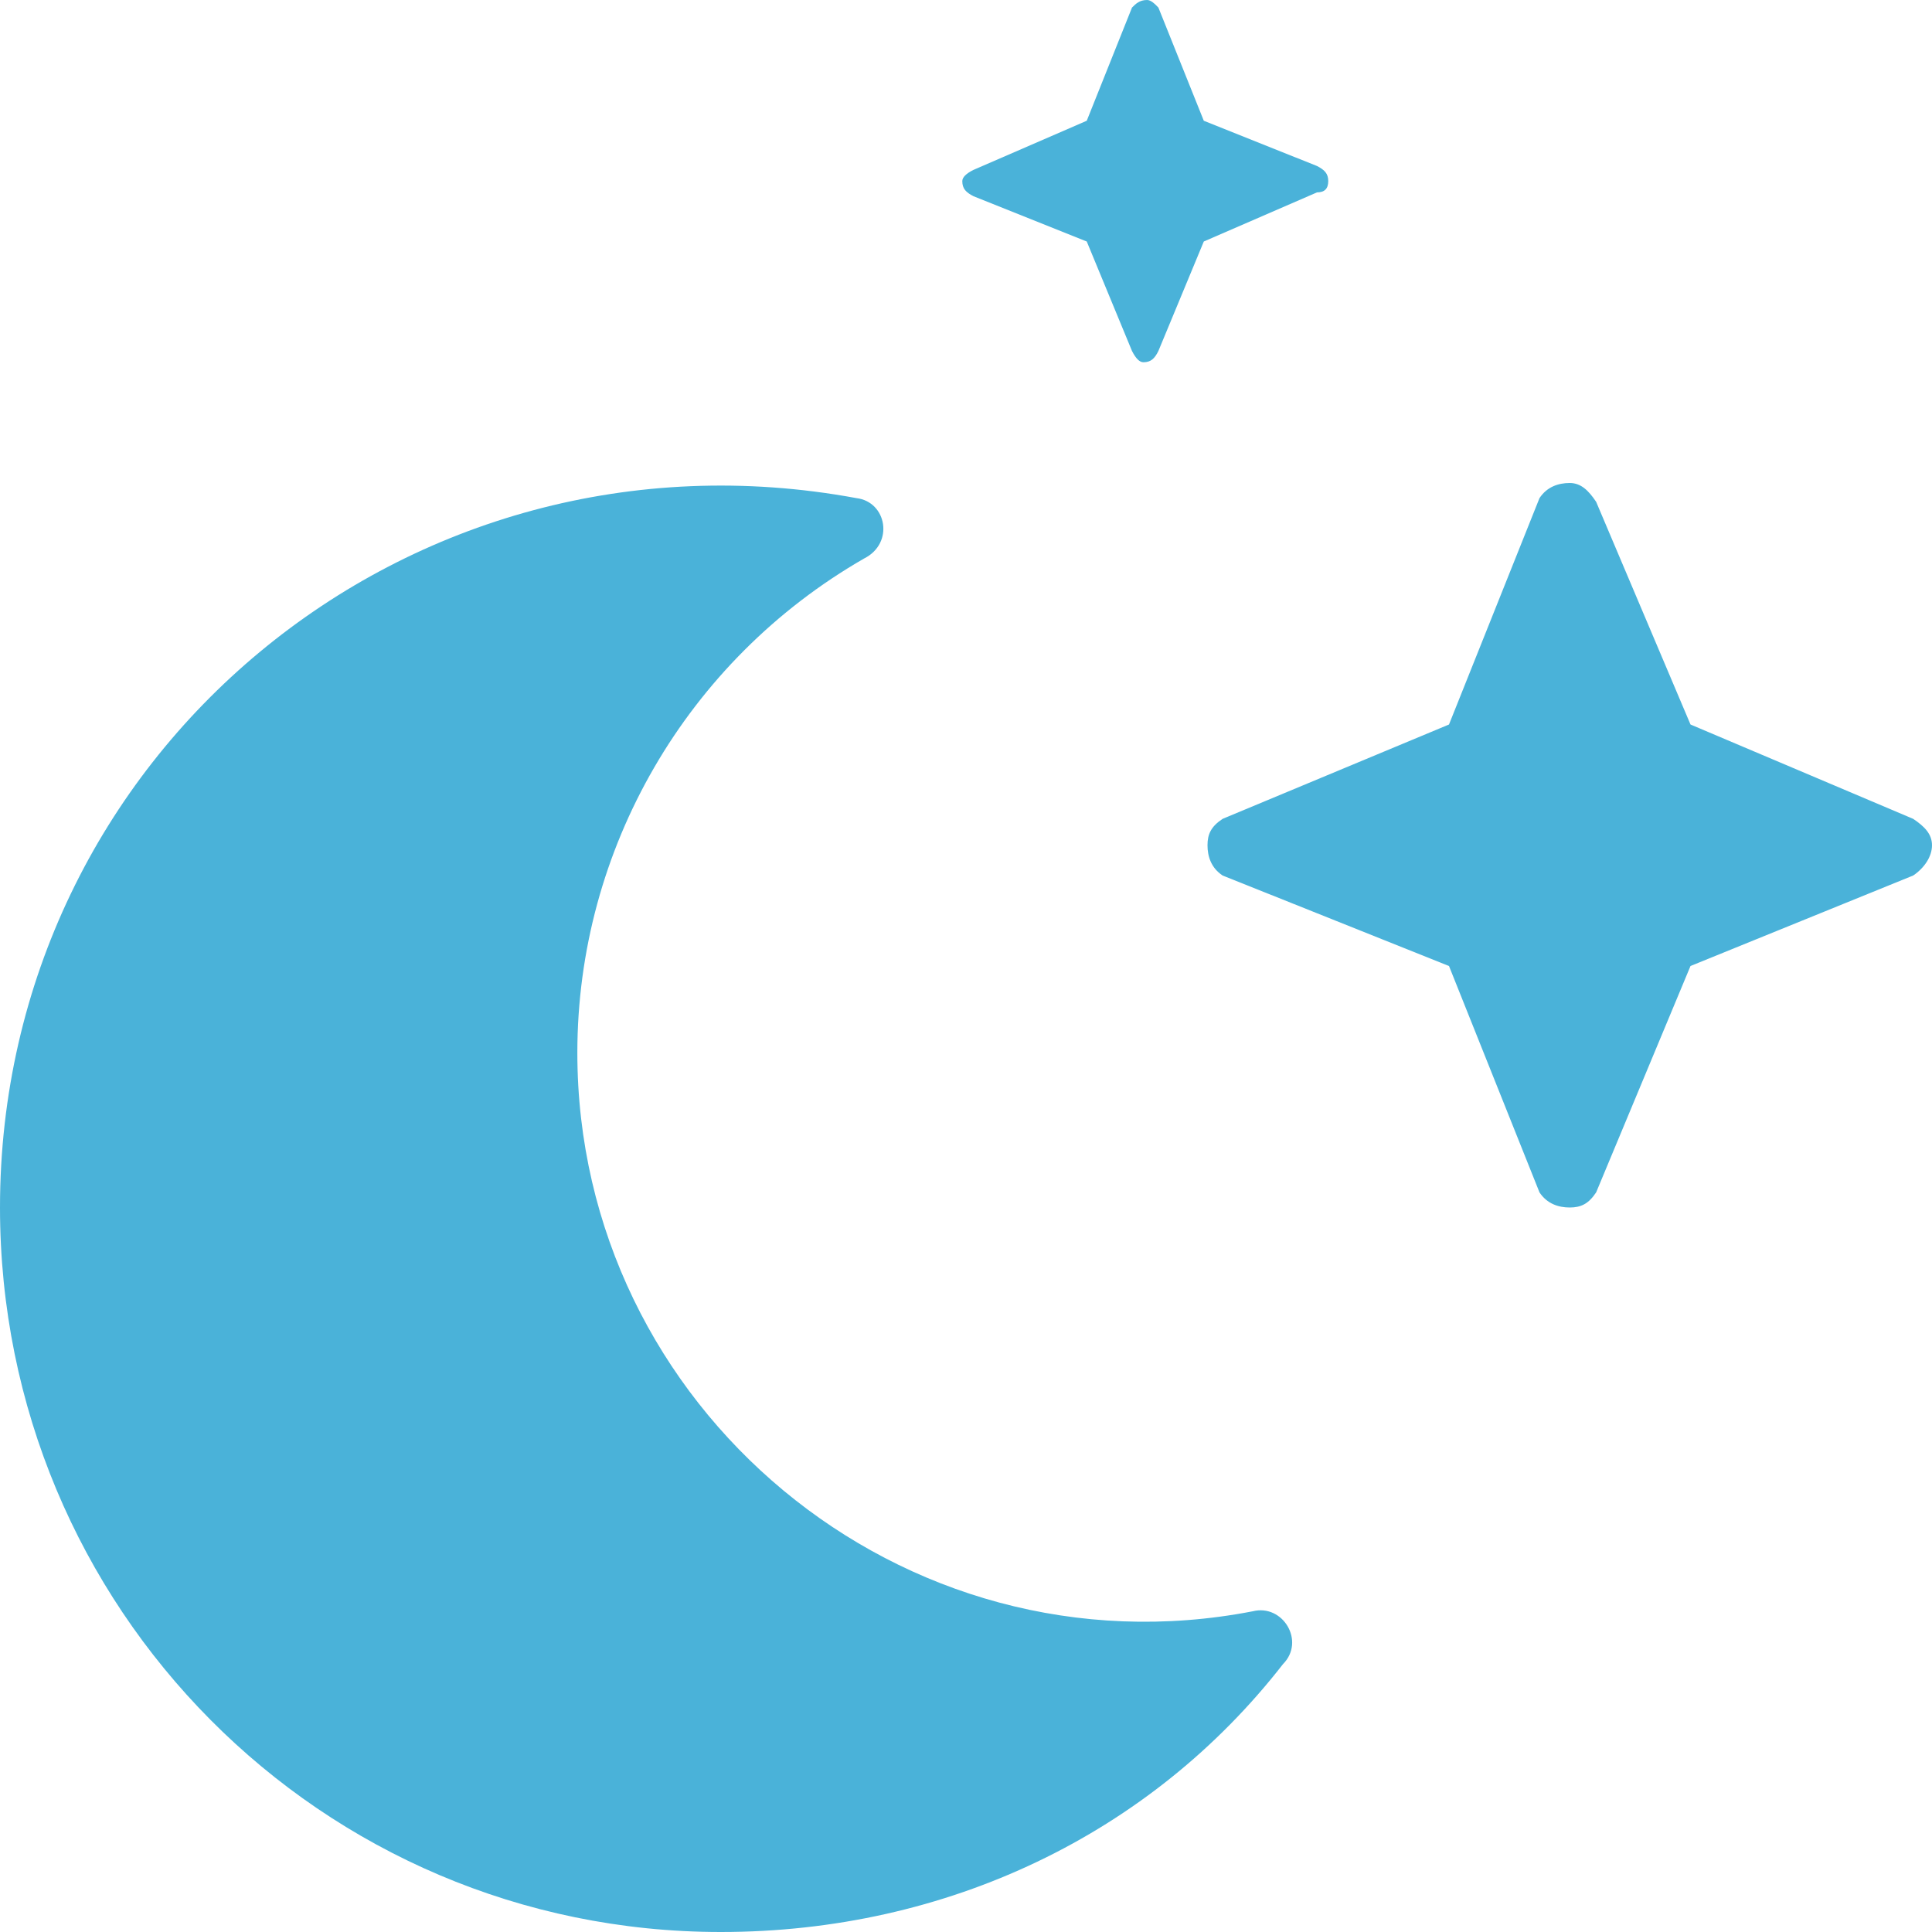
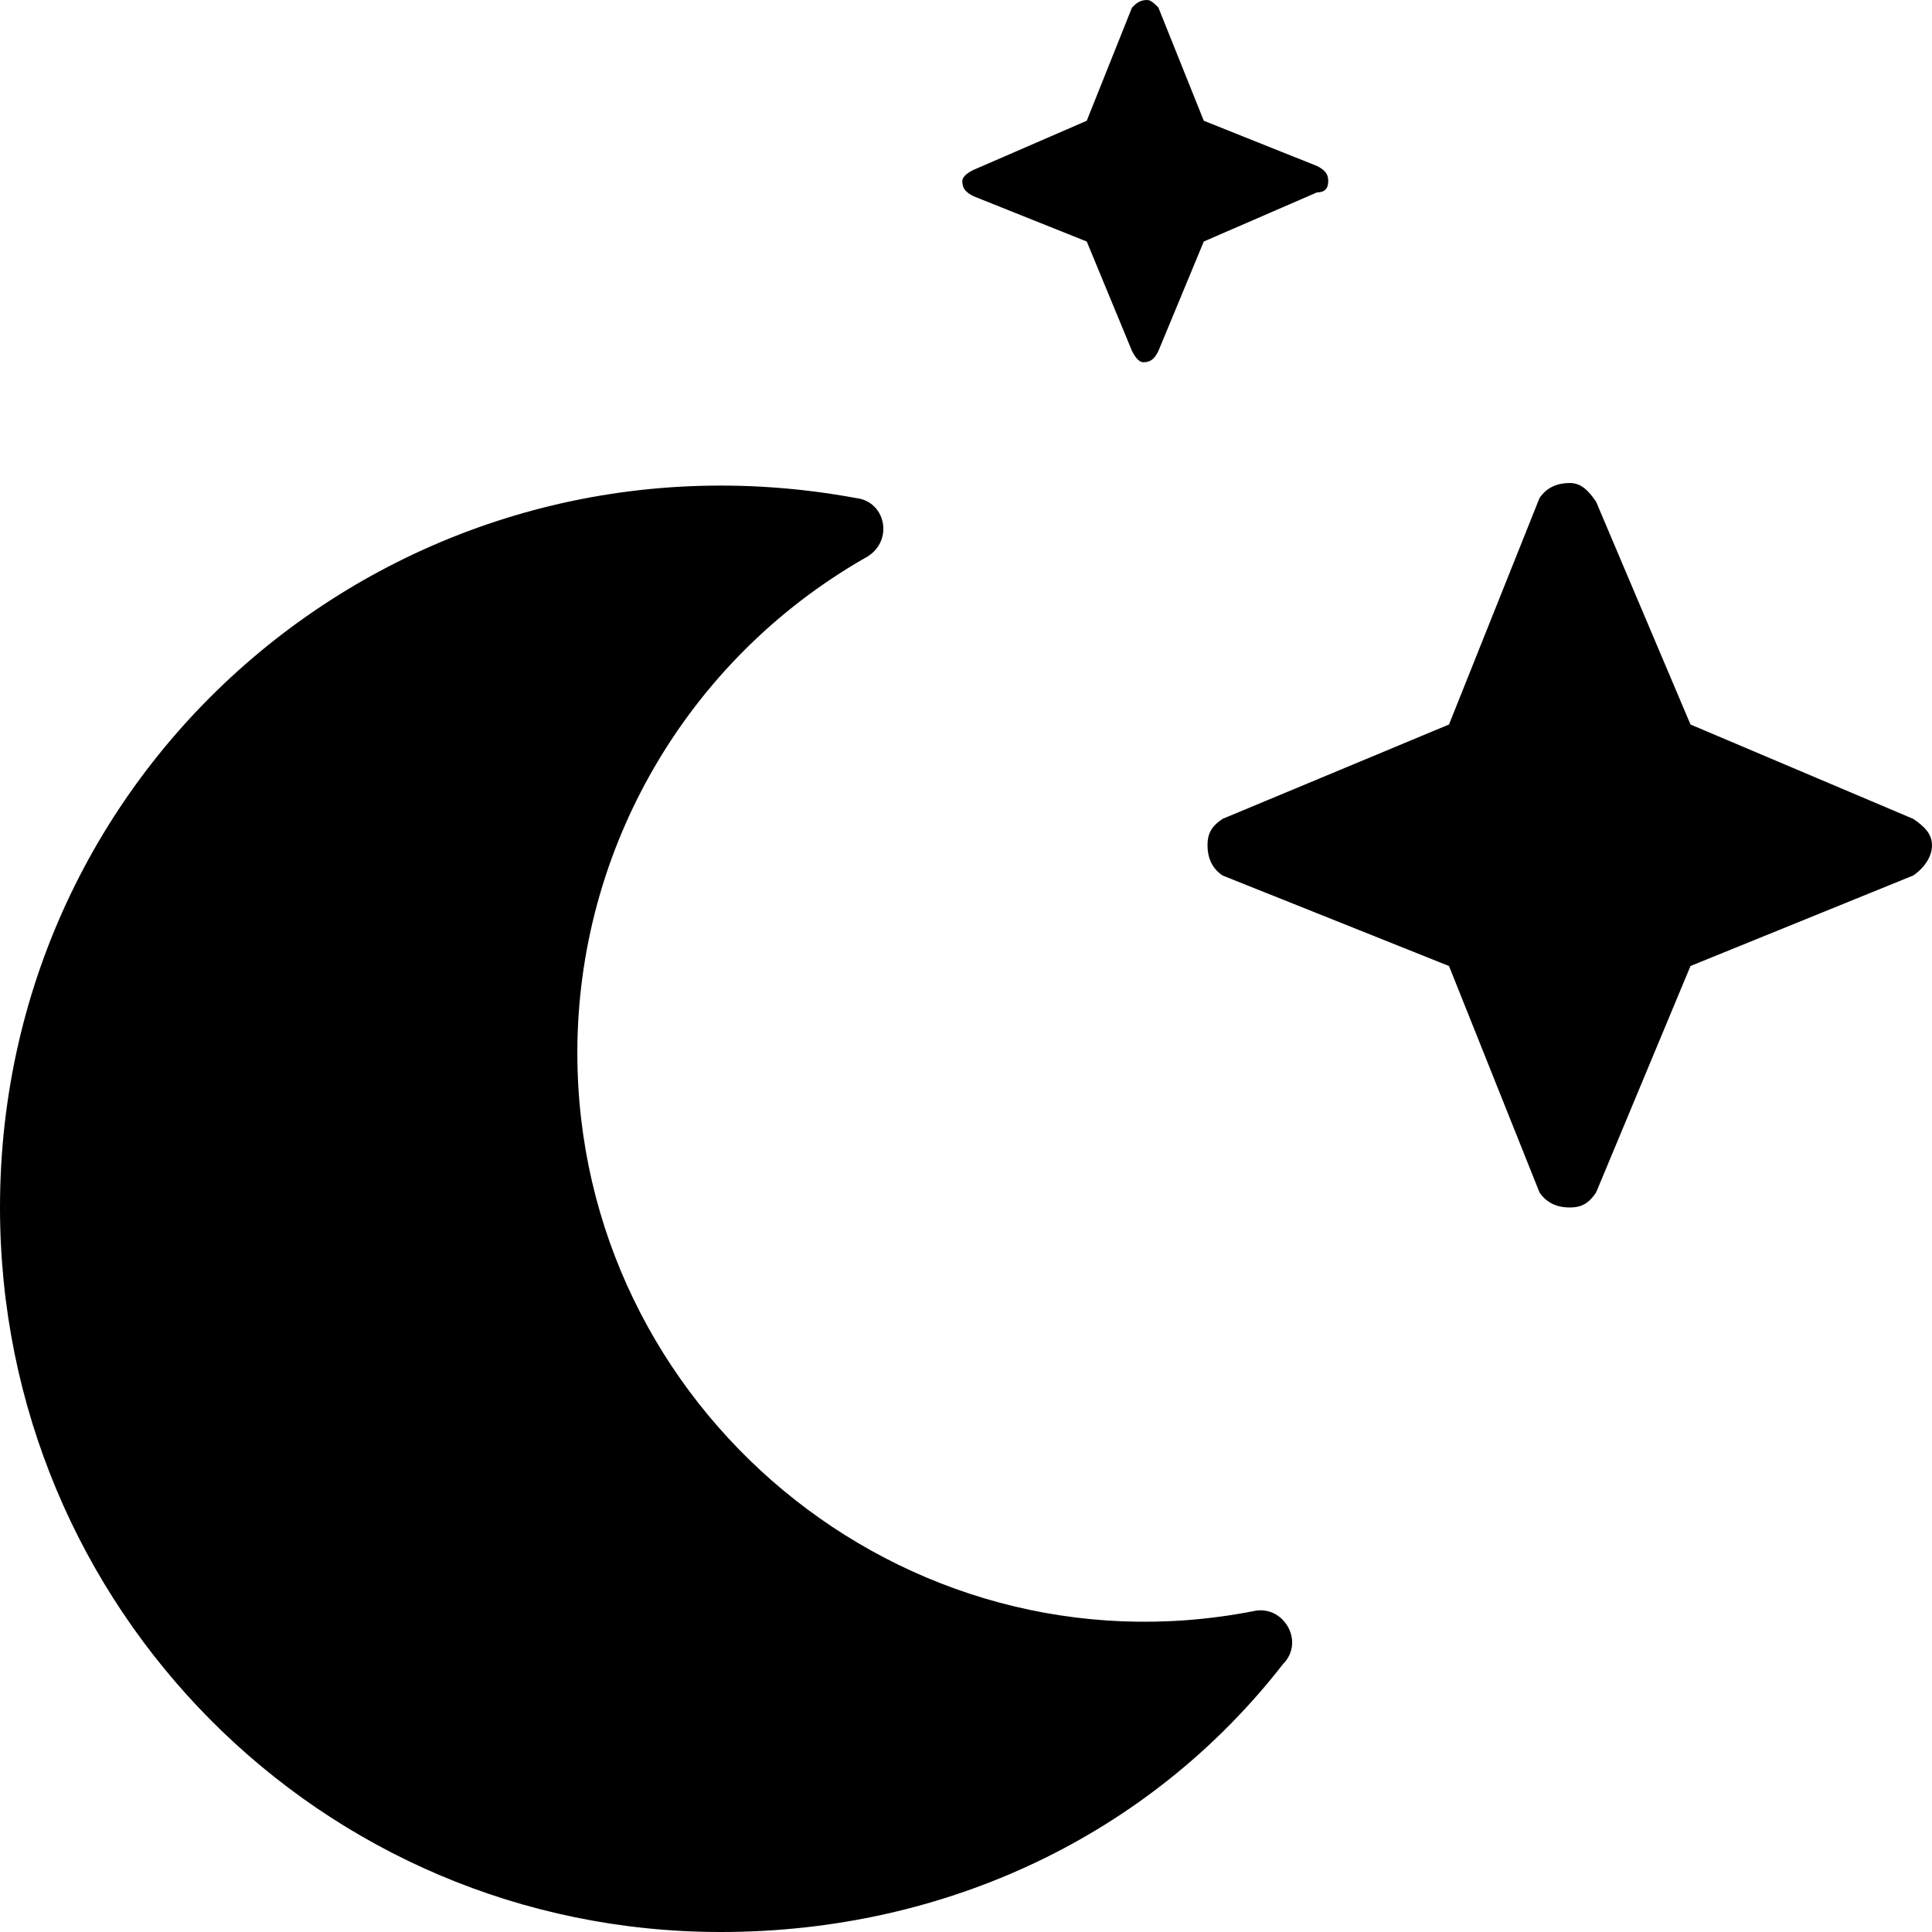
<svg xmlns="http://www.w3.org/2000/svg" width="12" height="12" viewBox="0 0 12 12" fill="none">
-   <path d="M7.781 10.008C5.602 10.43 3.586 8.742 3.586 6.539C3.586 5.273 4.266 4.102 5.367 3.469C5.555 3.375 5.508 3.117 5.32 3.094C2.531 2.578 0 4.688 0 7.5C0 9.984 1.992 12 4.477 12C5.883 12 7.148 11.391 7.969 10.336C8.109 10.195 7.969 9.961 7.781 10.008ZM6.75 1.5L7.031 2.18C7.055 2.227 7.078 2.25 7.102 2.25C7.148 2.25 7.172 2.227 7.195 2.18L7.477 1.5L8.18 1.195C8.227 1.195 8.25 1.172 8.25 1.125C8.25 1.078 8.227 1.055 8.18 1.031L7.477 0.75L7.195 0.047C7.172 0.023 7.148 0 7.125 0C7.078 0 7.055 0.023 7.031 0.047L6.75 0.75L6.047 1.055C6 1.078 5.977 1.102 5.977 1.125C5.977 1.172 6 1.195 6.047 1.219L6.75 1.5ZM11.883 5.086L10.5 4.5L9.914 3.117C9.867 3.047 9.82 3 9.75 3C9.68 3 9.609 3.023 9.562 3.094L9 4.5L7.594 5.086C7.523 5.133 7.5 5.18 7.5 5.25C7.5 5.32 7.523 5.391 7.594 5.438L9 6L9.562 7.406C9.609 7.477 9.68 7.5 9.75 7.5C9.82 7.5 9.867 7.477 9.914 7.406L10.5 6L11.883 5.438C11.953 5.391 12 5.32 12 5.25C12 5.18 11.953 5.133 11.883 5.086Z" fill="#4AB2D9" />
+   <path d="M7.781 10.008C5.602 10.43 3.586 8.742 3.586 6.539C3.586 5.273 4.266 4.102 5.367 3.469C5.555 3.375 5.508 3.117 5.32 3.094C2.531 2.578 0 4.688 0 7.5C0 9.984 1.992 12 4.477 12C5.883 12 7.148 11.391 7.969 10.336C8.109 10.195 7.969 9.961 7.781 10.008ZM6.75 1.5L7.031 2.18C7.055 2.227 7.078 2.25 7.102 2.25C7.148 2.25 7.172 2.227 7.195 2.18L7.477 1.5L8.18 1.195C8.227 1.195 8.25 1.172 8.25 1.125C8.25 1.078 8.227 1.055 8.18 1.031L7.477 0.75L7.195 0.047C7.172 0.023 7.148 0 7.125 0C7.078 0 7.055 0.023 7.031 0.047L6.75 0.75L6.047 1.055C6 1.078 5.977 1.102 5.977 1.125C5.977 1.172 6 1.195 6.047 1.219L6.75 1.5ZM11.883 5.086L10.5 4.5L9.914 3.117C9.867 3.047 9.82 3 9.75 3C9.68 3 9.609 3.023 9.562 3.094L9 4.5L7.594 5.086C7.523 5.133 7.5 5.18 7.5 5.25C7.5 5.32 7.523 5.391 7.594 5.438L9 6L9.562 7.406C9.609 7.477 9.68 7.5 9.75 7.5C9.82 7.5 9.867 7.477 9.914 7.406L10.5 6L11.883 5.438C11.953 5.391 12 5.32 12 5.25C12 5.18 11.953 5.133 11.883 5.086Z" fill="currentColor" />
</svg>
